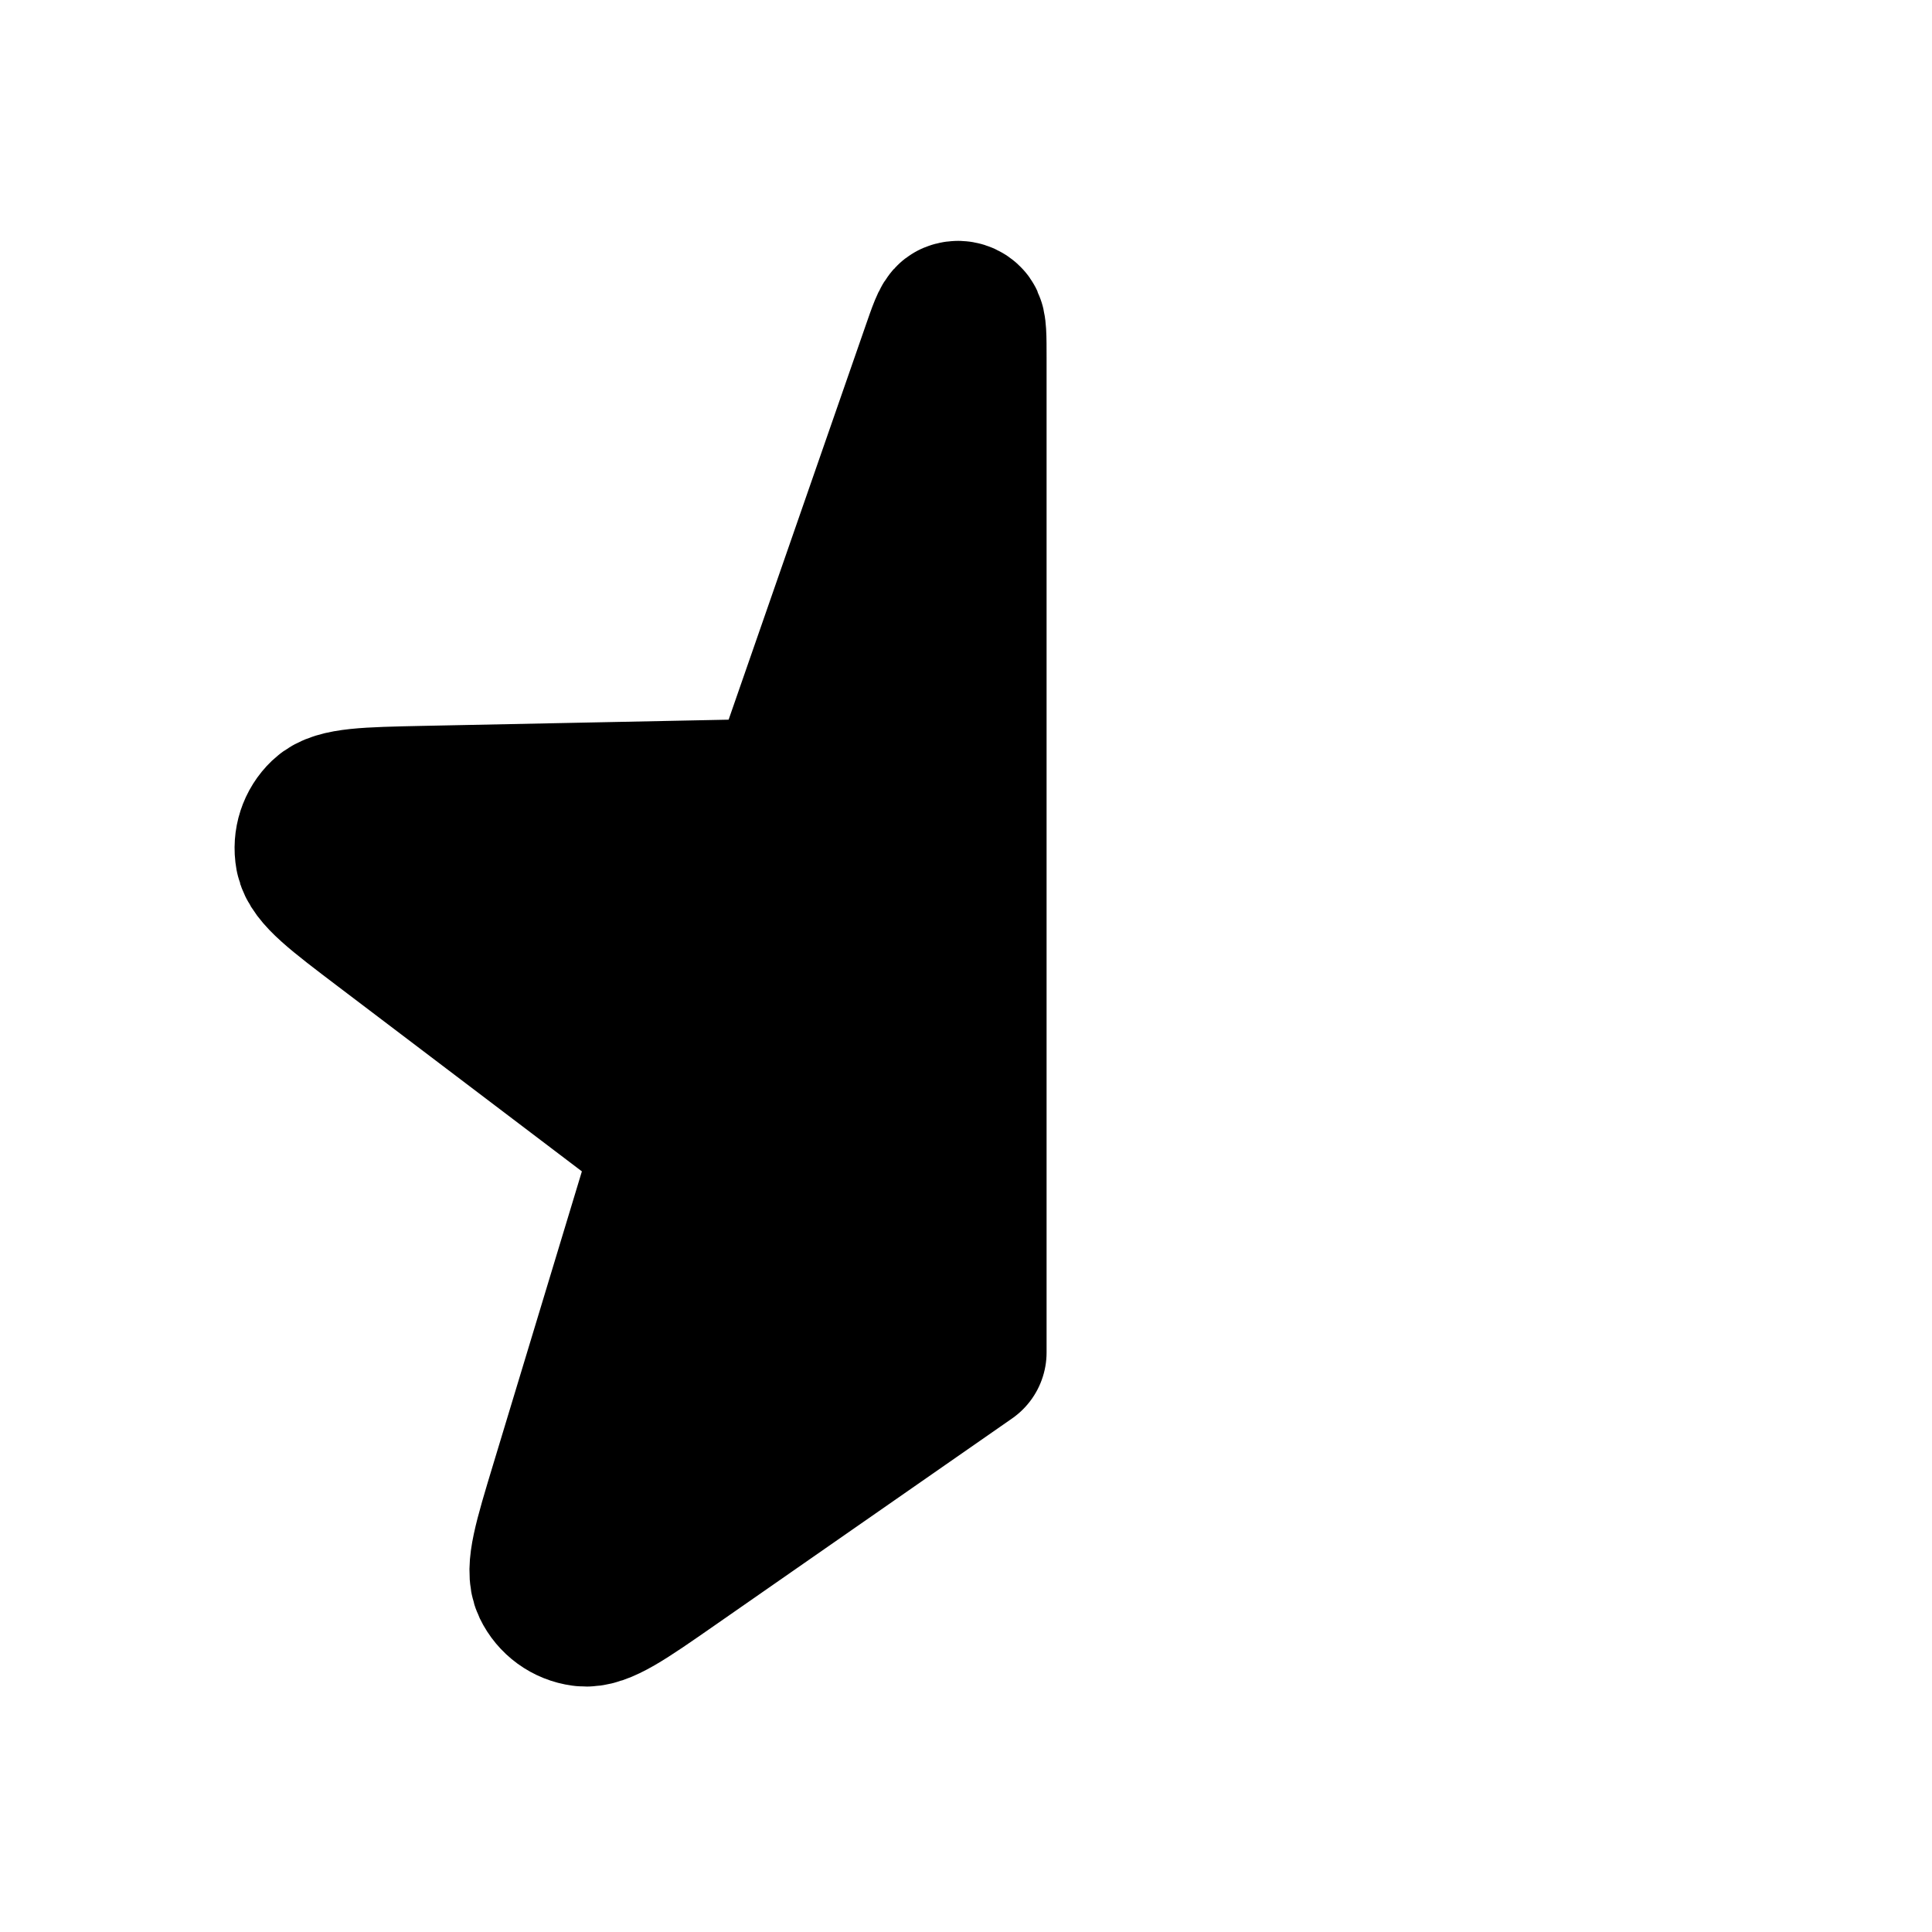
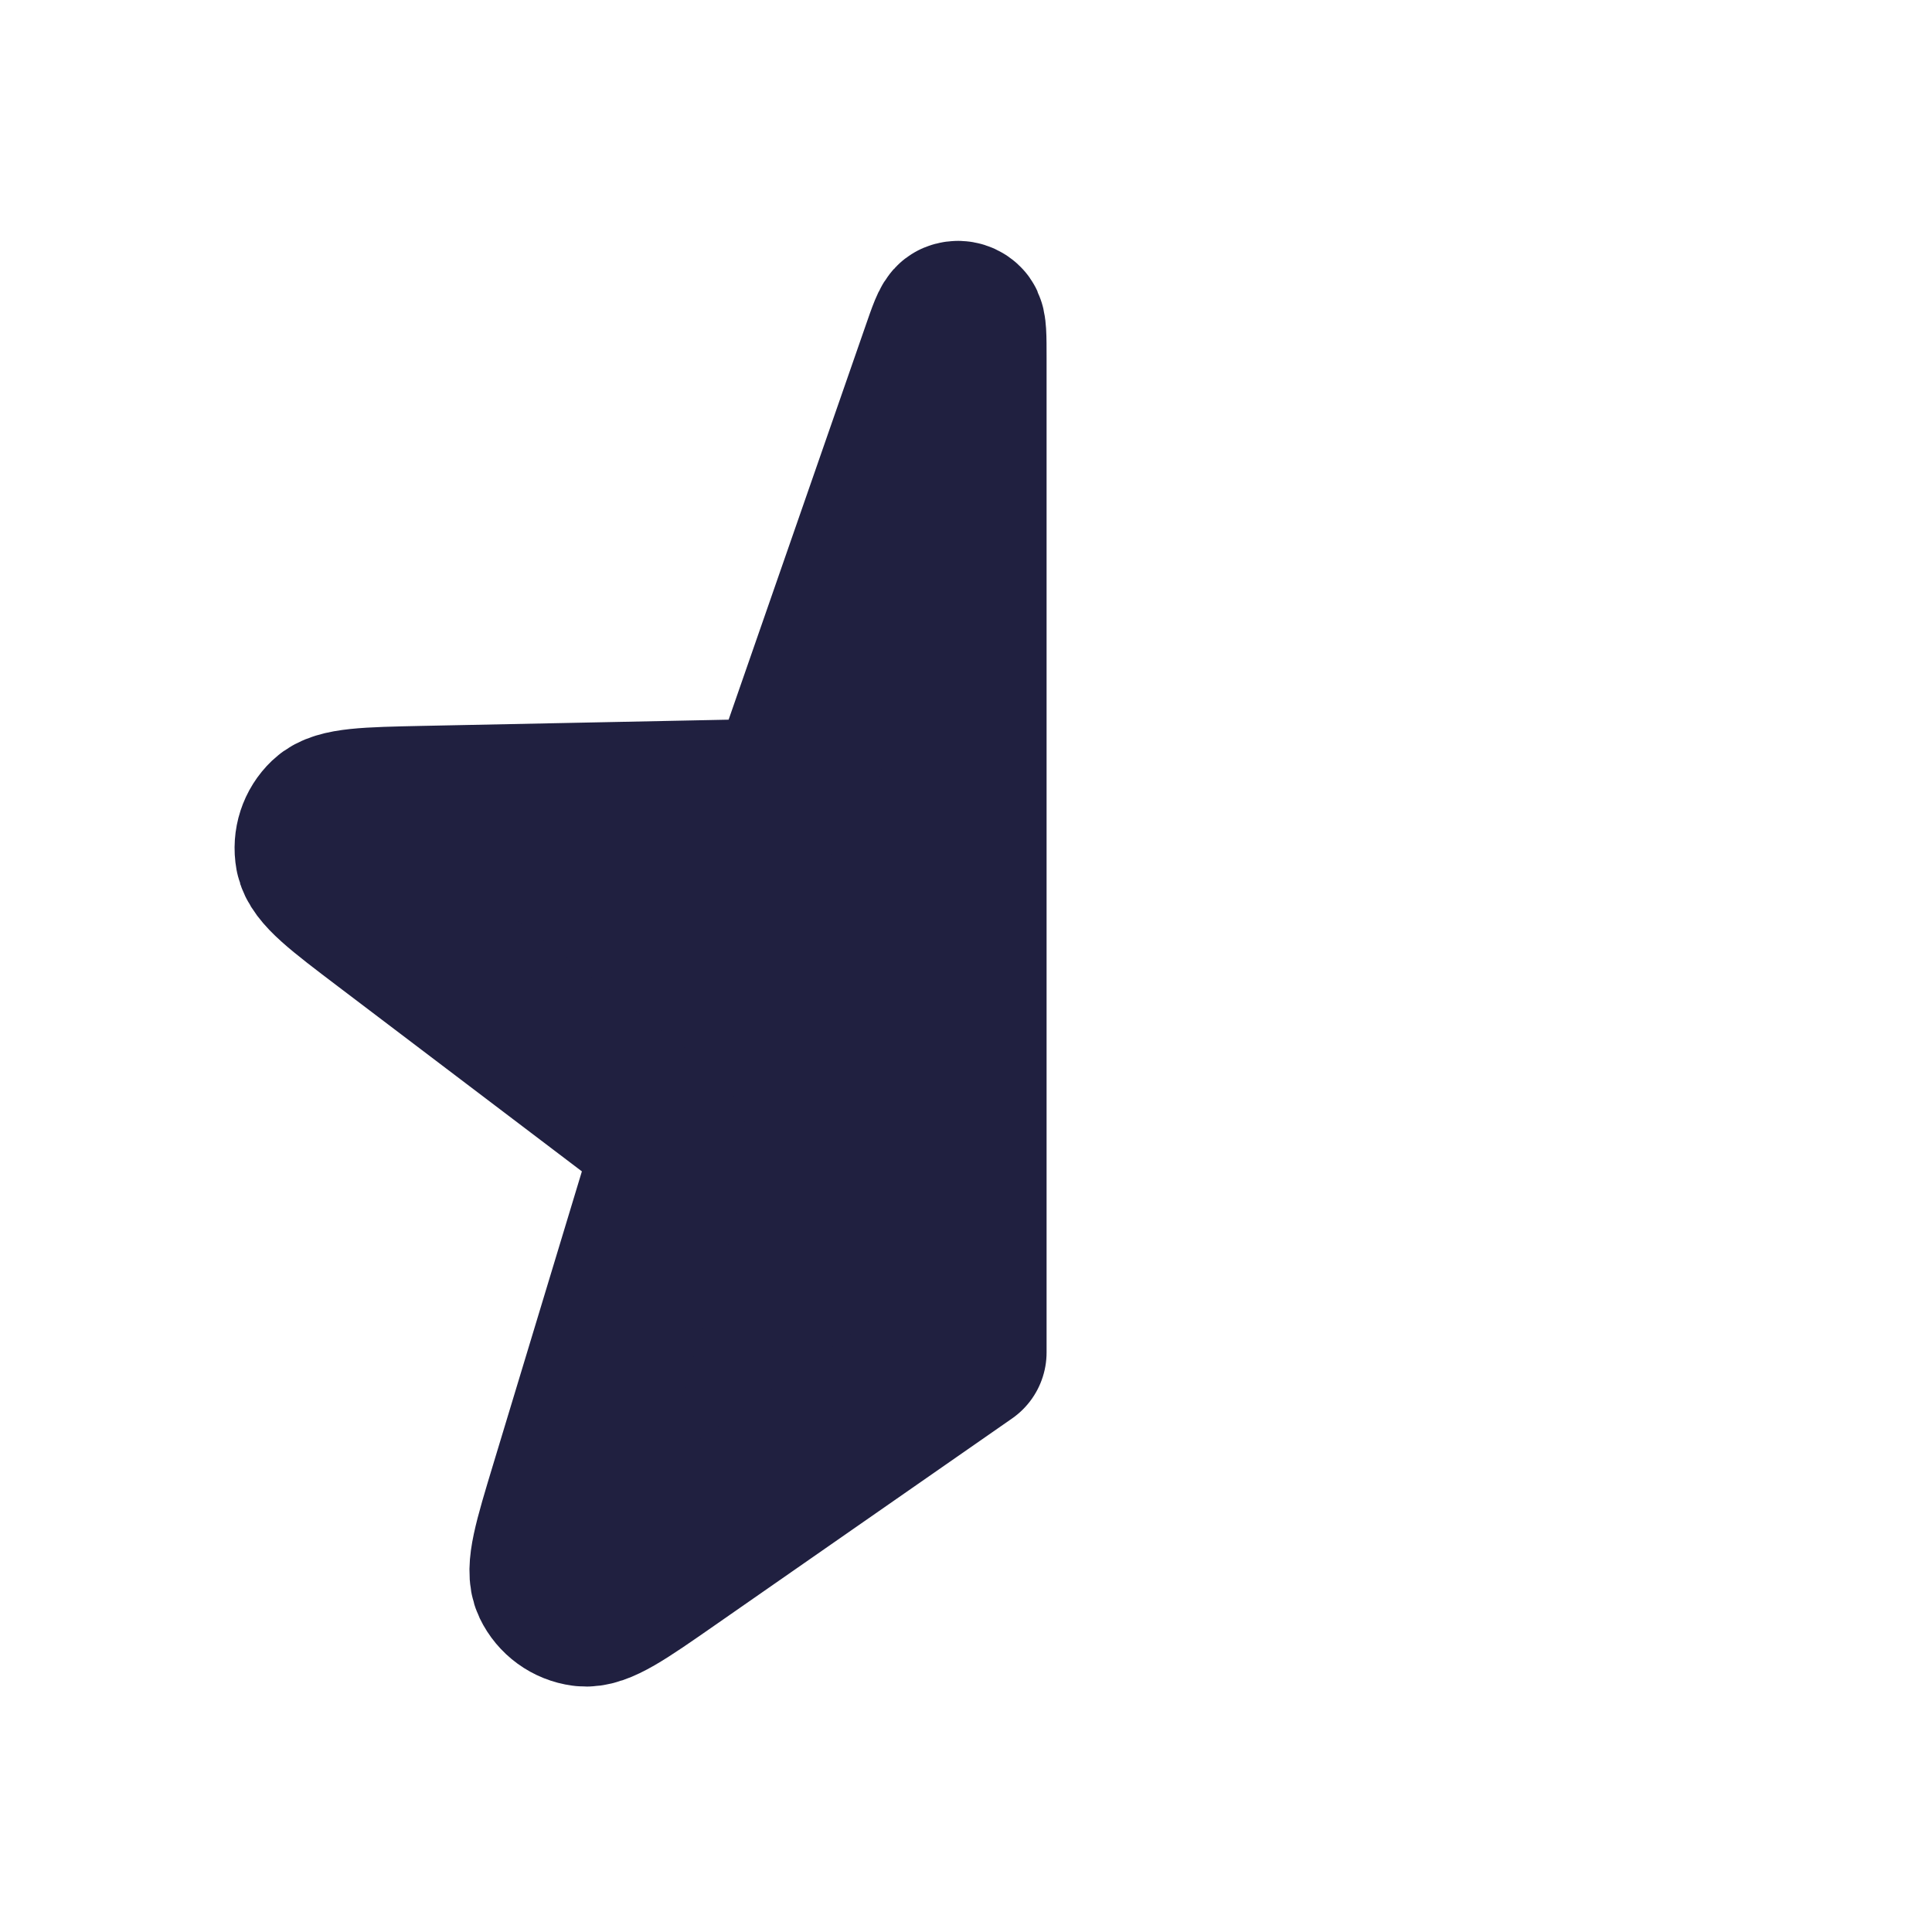
- <svg xmlns="http://www.w3.org/2000/svg" width="800px" height="800px" viewBox="0 0 24 24" fill="#000000">
-   <path d="M8.306 19.371L12.001 16.8L12.001 4.448V4.448C12.001 4.181 12.001 4.047 11.967 4.018C11.939 3.992 11.898 3.985 11.862 4C11.821 4.017 11.777 4.143 11.69 4.395L9.95 9.4C9.884 9.589 9.851 9.684 9.792 9.755C9.739 9.817 9.672 9.866 9.597 9.896C9.512 9.931 9.411 9.933 9.211 9.937L5.267 10.017C4.562 10.032 4.209 10.039 4.069 10.173C3.947 10.289 3.892 10.459 3.922 10.625C3.957 10.816 4.238 11.029 4.8 11.455L7.943 13.838C8.103 13.959 8.183 14.02 8.232 14.098C8.275 14.167 8.3 14.246 8.306 14.327C8.313 14.419 8.284 14.515 8.226 14.707L7.083 18.483C6.879 19.157 6.777 19.495 6.861 19.67C6.934 19.822 7.078 19.927 7.245 19.949C7.438 19.975 7.727 19.774 8.306 19.371Z" stroke="#000000" stroke-width="2" stroke-linecap="round" stroke-linejoin="round" />
+ <svg xmlns="http://www.w3.org/2000/svg" width="800px" height="800px" viewBox="0 0 24 24" fill="#202040">
+   <path d="M8.306 19.371L12.001 16.8L12.001 4.448V4.448C12.001 4.181 12.001 4.047 11.967 4.018C11.939 3.992 11.898 3.985 11.862 4C11.821 4.017 11.777 4.143 11.69 4.395L9.95 9.4C9.884 9.589 9.851 9.684 9.792 9.755C9.739 9.817 9.672 9.866 9.597 9.896C9.512 9.931 9.411 9.933 9.211 9.937L5.267 10.017C4.562 10.032 4.209 10.039 4.069 10.173C3.947 10.289 3.892 10.459 3.922 10.625C3.957 10.816 4.238 11.029 4.8 11.455L7.943 13.838C8.103 13.959 8.183 14.02 8.232 14.098C8.275 14.167 8.3 14.246 8.306 14.327C8.313 14.419 8.284 14.515 8.226 14.707L7.083 18.483C6.879 19.157 6.777 19.495 6.861 19.67C6.934 19.822 7.078 19.927 7.245 19.949C7.438 19.975 7.727 19.774 8.306 19.371Z" stroke="#202040" stroke-width="2" stroke-linecap="round" stroke-linejoin="round" />
</svg>
